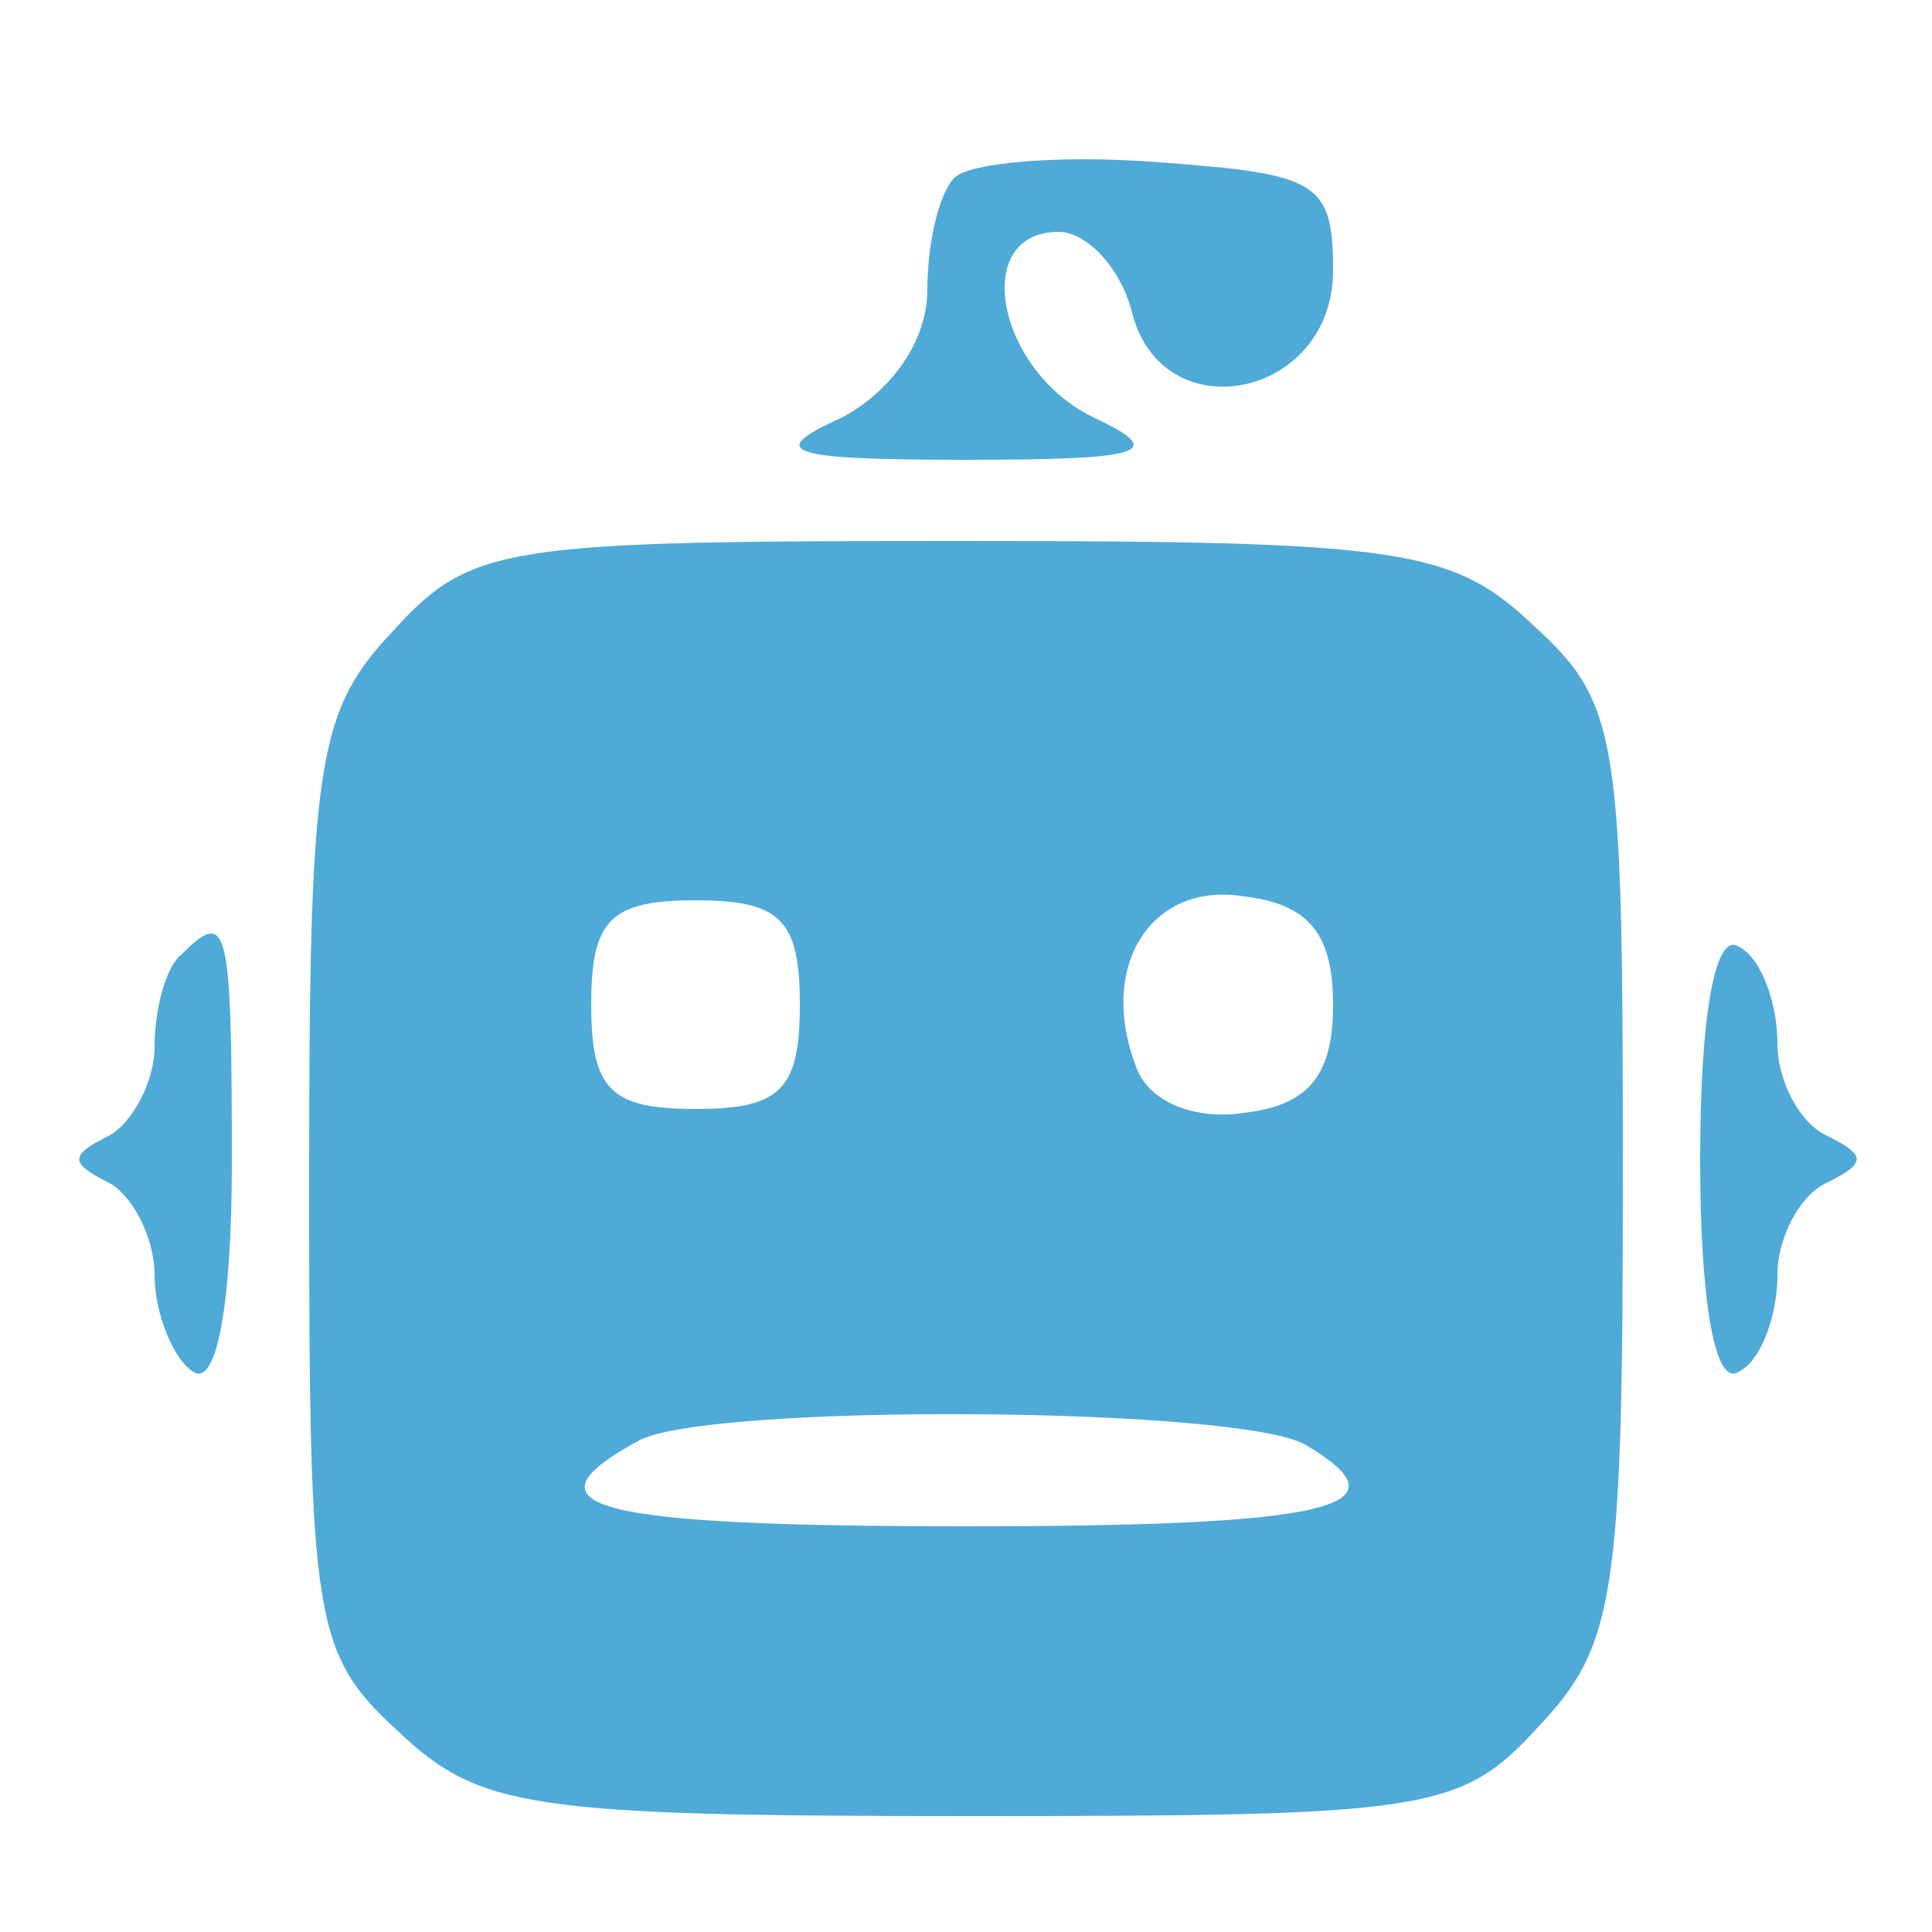
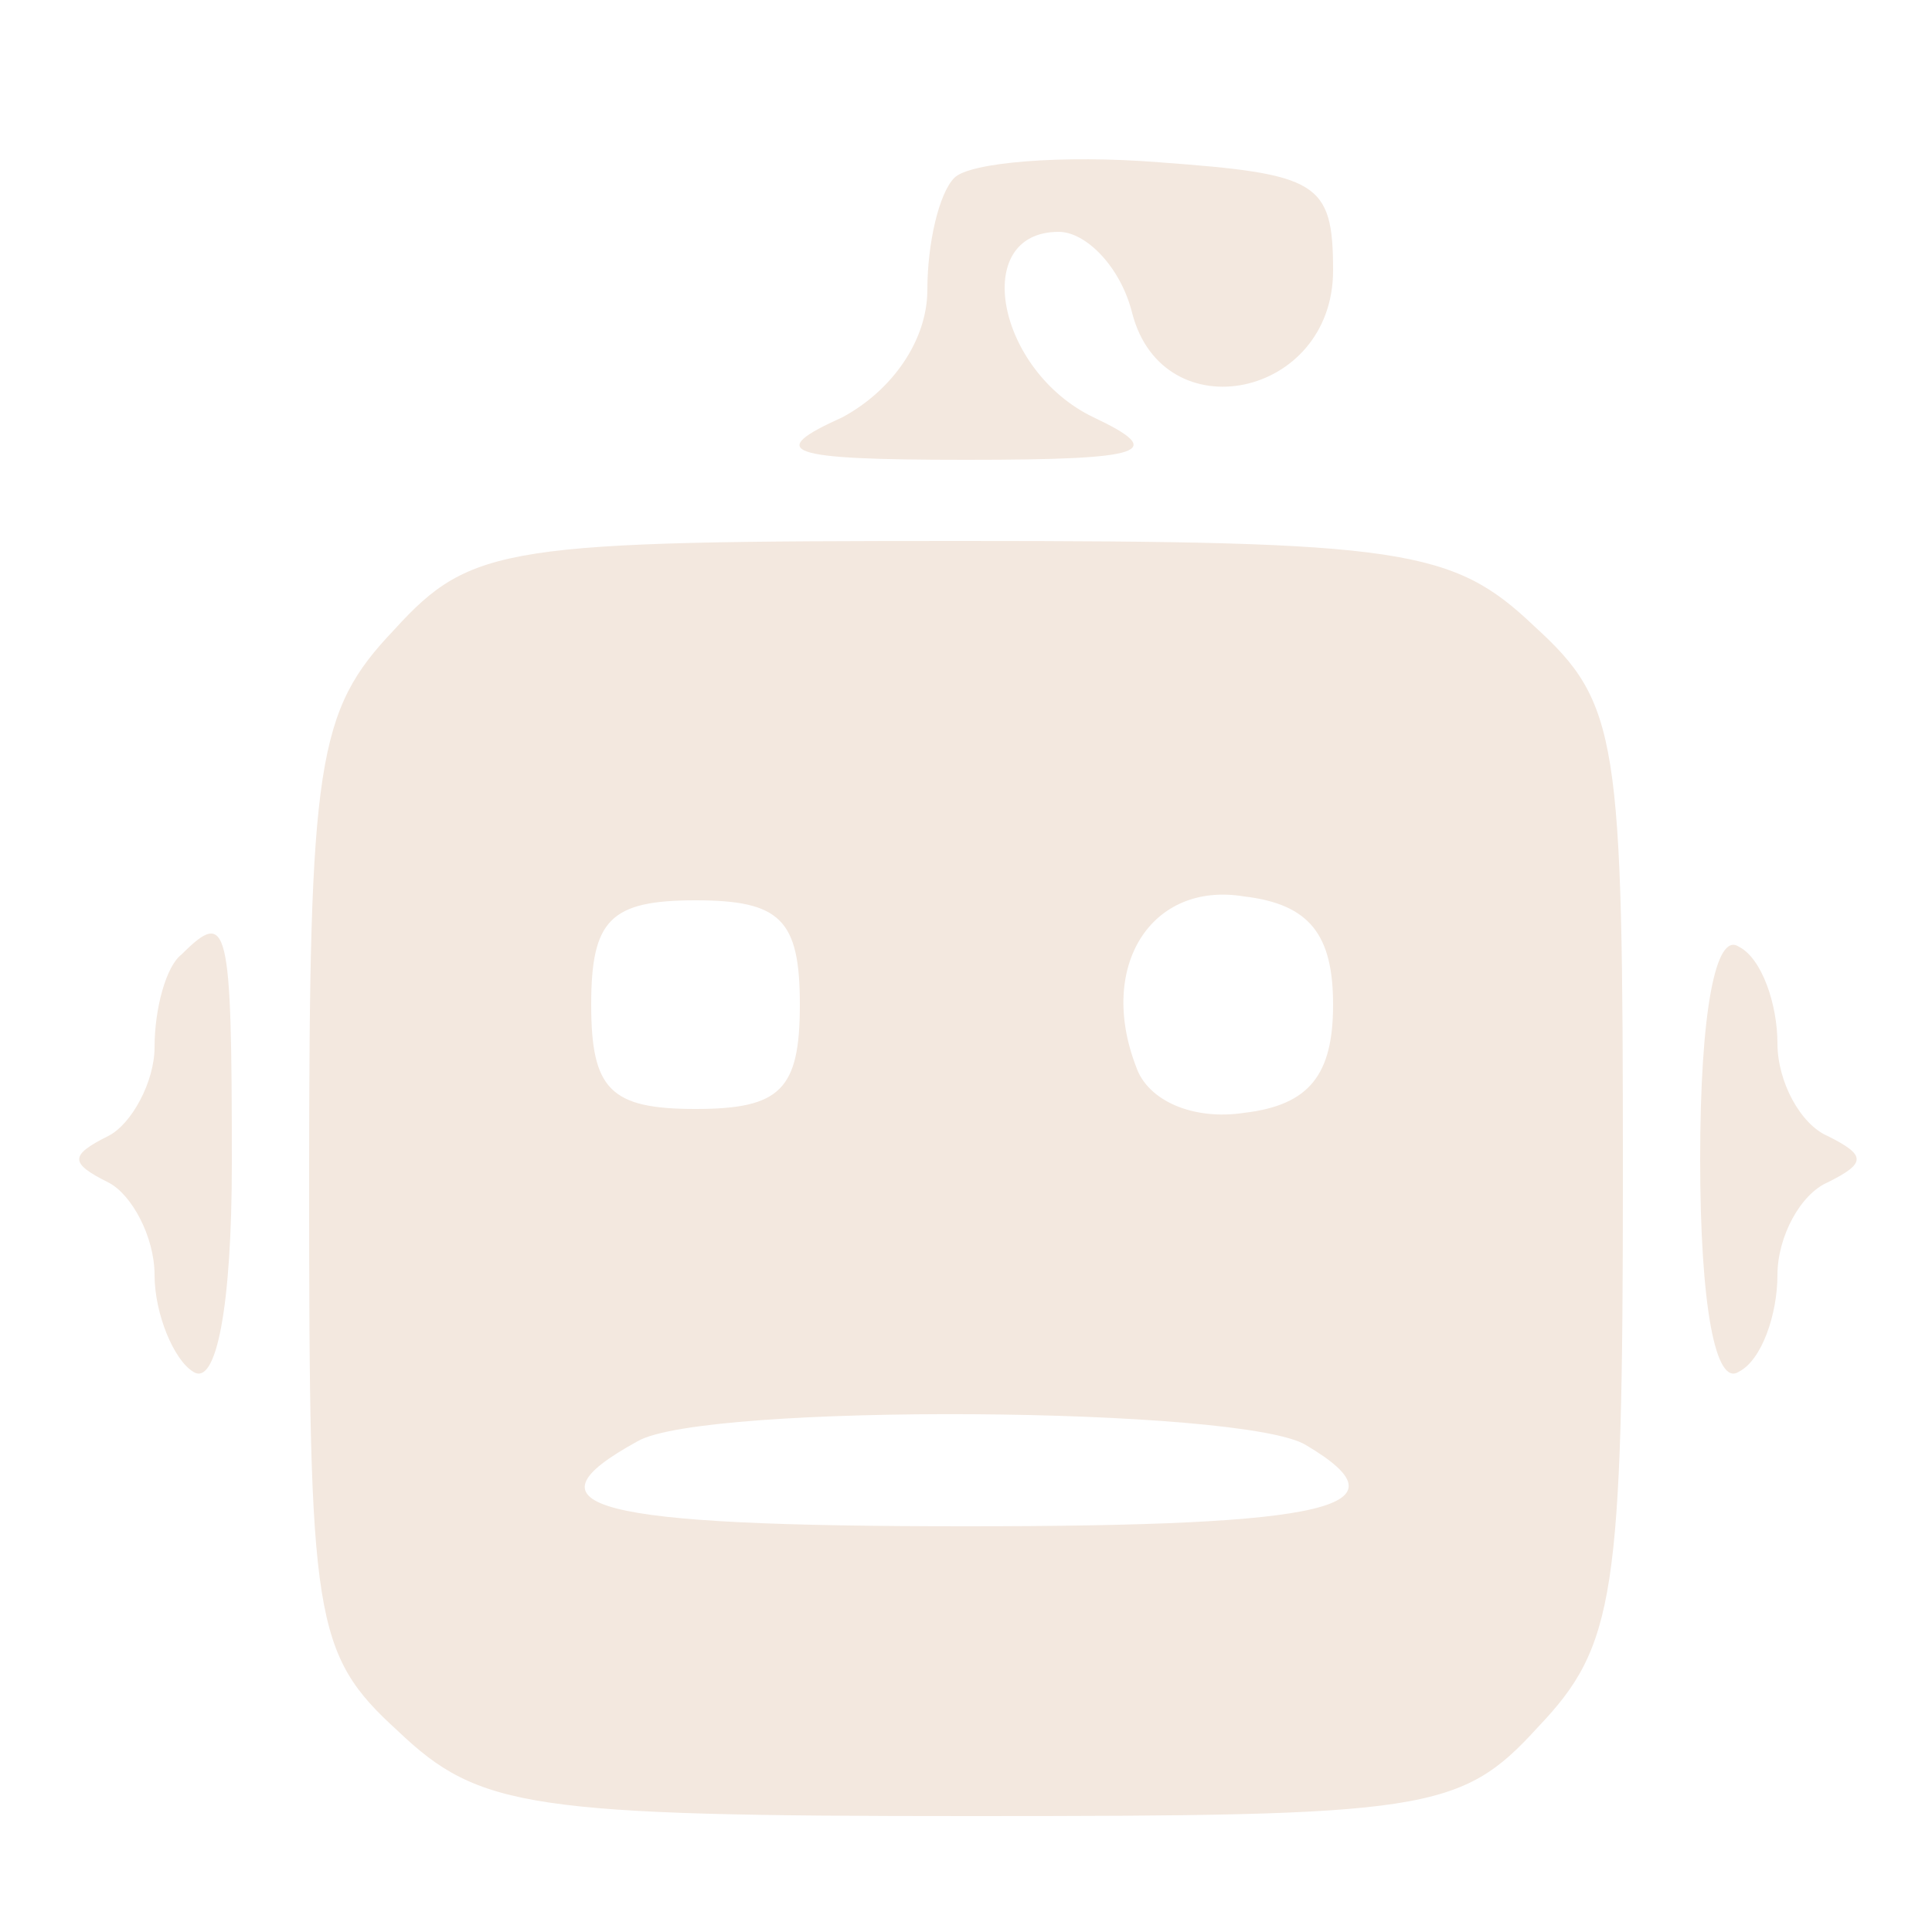
<svg xmlns="http://www.w3.org/2000/svg" version="1.0" width="185pt" height="185pt" viewBox="0 0 50 50" preserveAspectRatio="xMidYMid meet">
-   <g transform="translate(0,50) scale(0.1,-0.1)" fill="#50aad7" stroke="none">
+   <g transform="translate(0,50) scale(0.1,-0.1)" fill="#f3e8df" stroke="none">
    <path d="M247 454 c-4 -4 -7 -17 -7 -29 0 -13 -9 -26 -22 -33 -20 -9 -15 -11 32 -11 47 0 52 2 33 11 -25 12 -32 48 -9 48 7 0 16 -9 19 -21 8 -31 52 -22 52 11 0 23 -4 25 -45 28 -25 2 -49 0 -53 -4z" />
    <path d="M102 337 c-20 -21 -22 -34 -22 -143 0 -113 1 -122 23 -142 21 -20 34 -22 148 -22 118 0 127 1 147 23 20 21 22 34 22 143 0 113 -1 122 -23 142 -21 20 -34 22 -148 22 -118 0 -127 -1 -147 -23z m105 -97 c0 -22 -5 -27 -27 -27 -22 0 -27 5 -27 27 0 22 5 27 27 27 22 0 27 -5 27 -27z m138 0 c0 -18 -6 -26 -23 -28 -13 -2 -25 3 -28 12 -10 26 4 48 28 44 17 -2 23 -10 23 -28z m-7 -114 c27 -16 7 -21 -88 -21 -97 0 -116 5 -85 22 17 10 157 9 173 -1z" />
    <path d="M47 253 c-4 -3 -7 -14 -7 -24 0 -9 -6 -20 -12 -23 -10 -5 -10 -7 0 -12 6 -3 12 -14 12 -24 0 -10 5 -22 10 -25 6 -4 10 17 10 54 0 62 -1 66 -13 54z" />
    <path d="M440 200 c0 -38 4 -59 10 -55 6 3 10 15 10 25 0 10 6 21 13 24 10 5 10 7 0 12 -7 3 -13 14 -13 24 0 10 -4 22 -10 25 -6 4 -10 -17 -10 -55z" />
  </g>
</svg>
